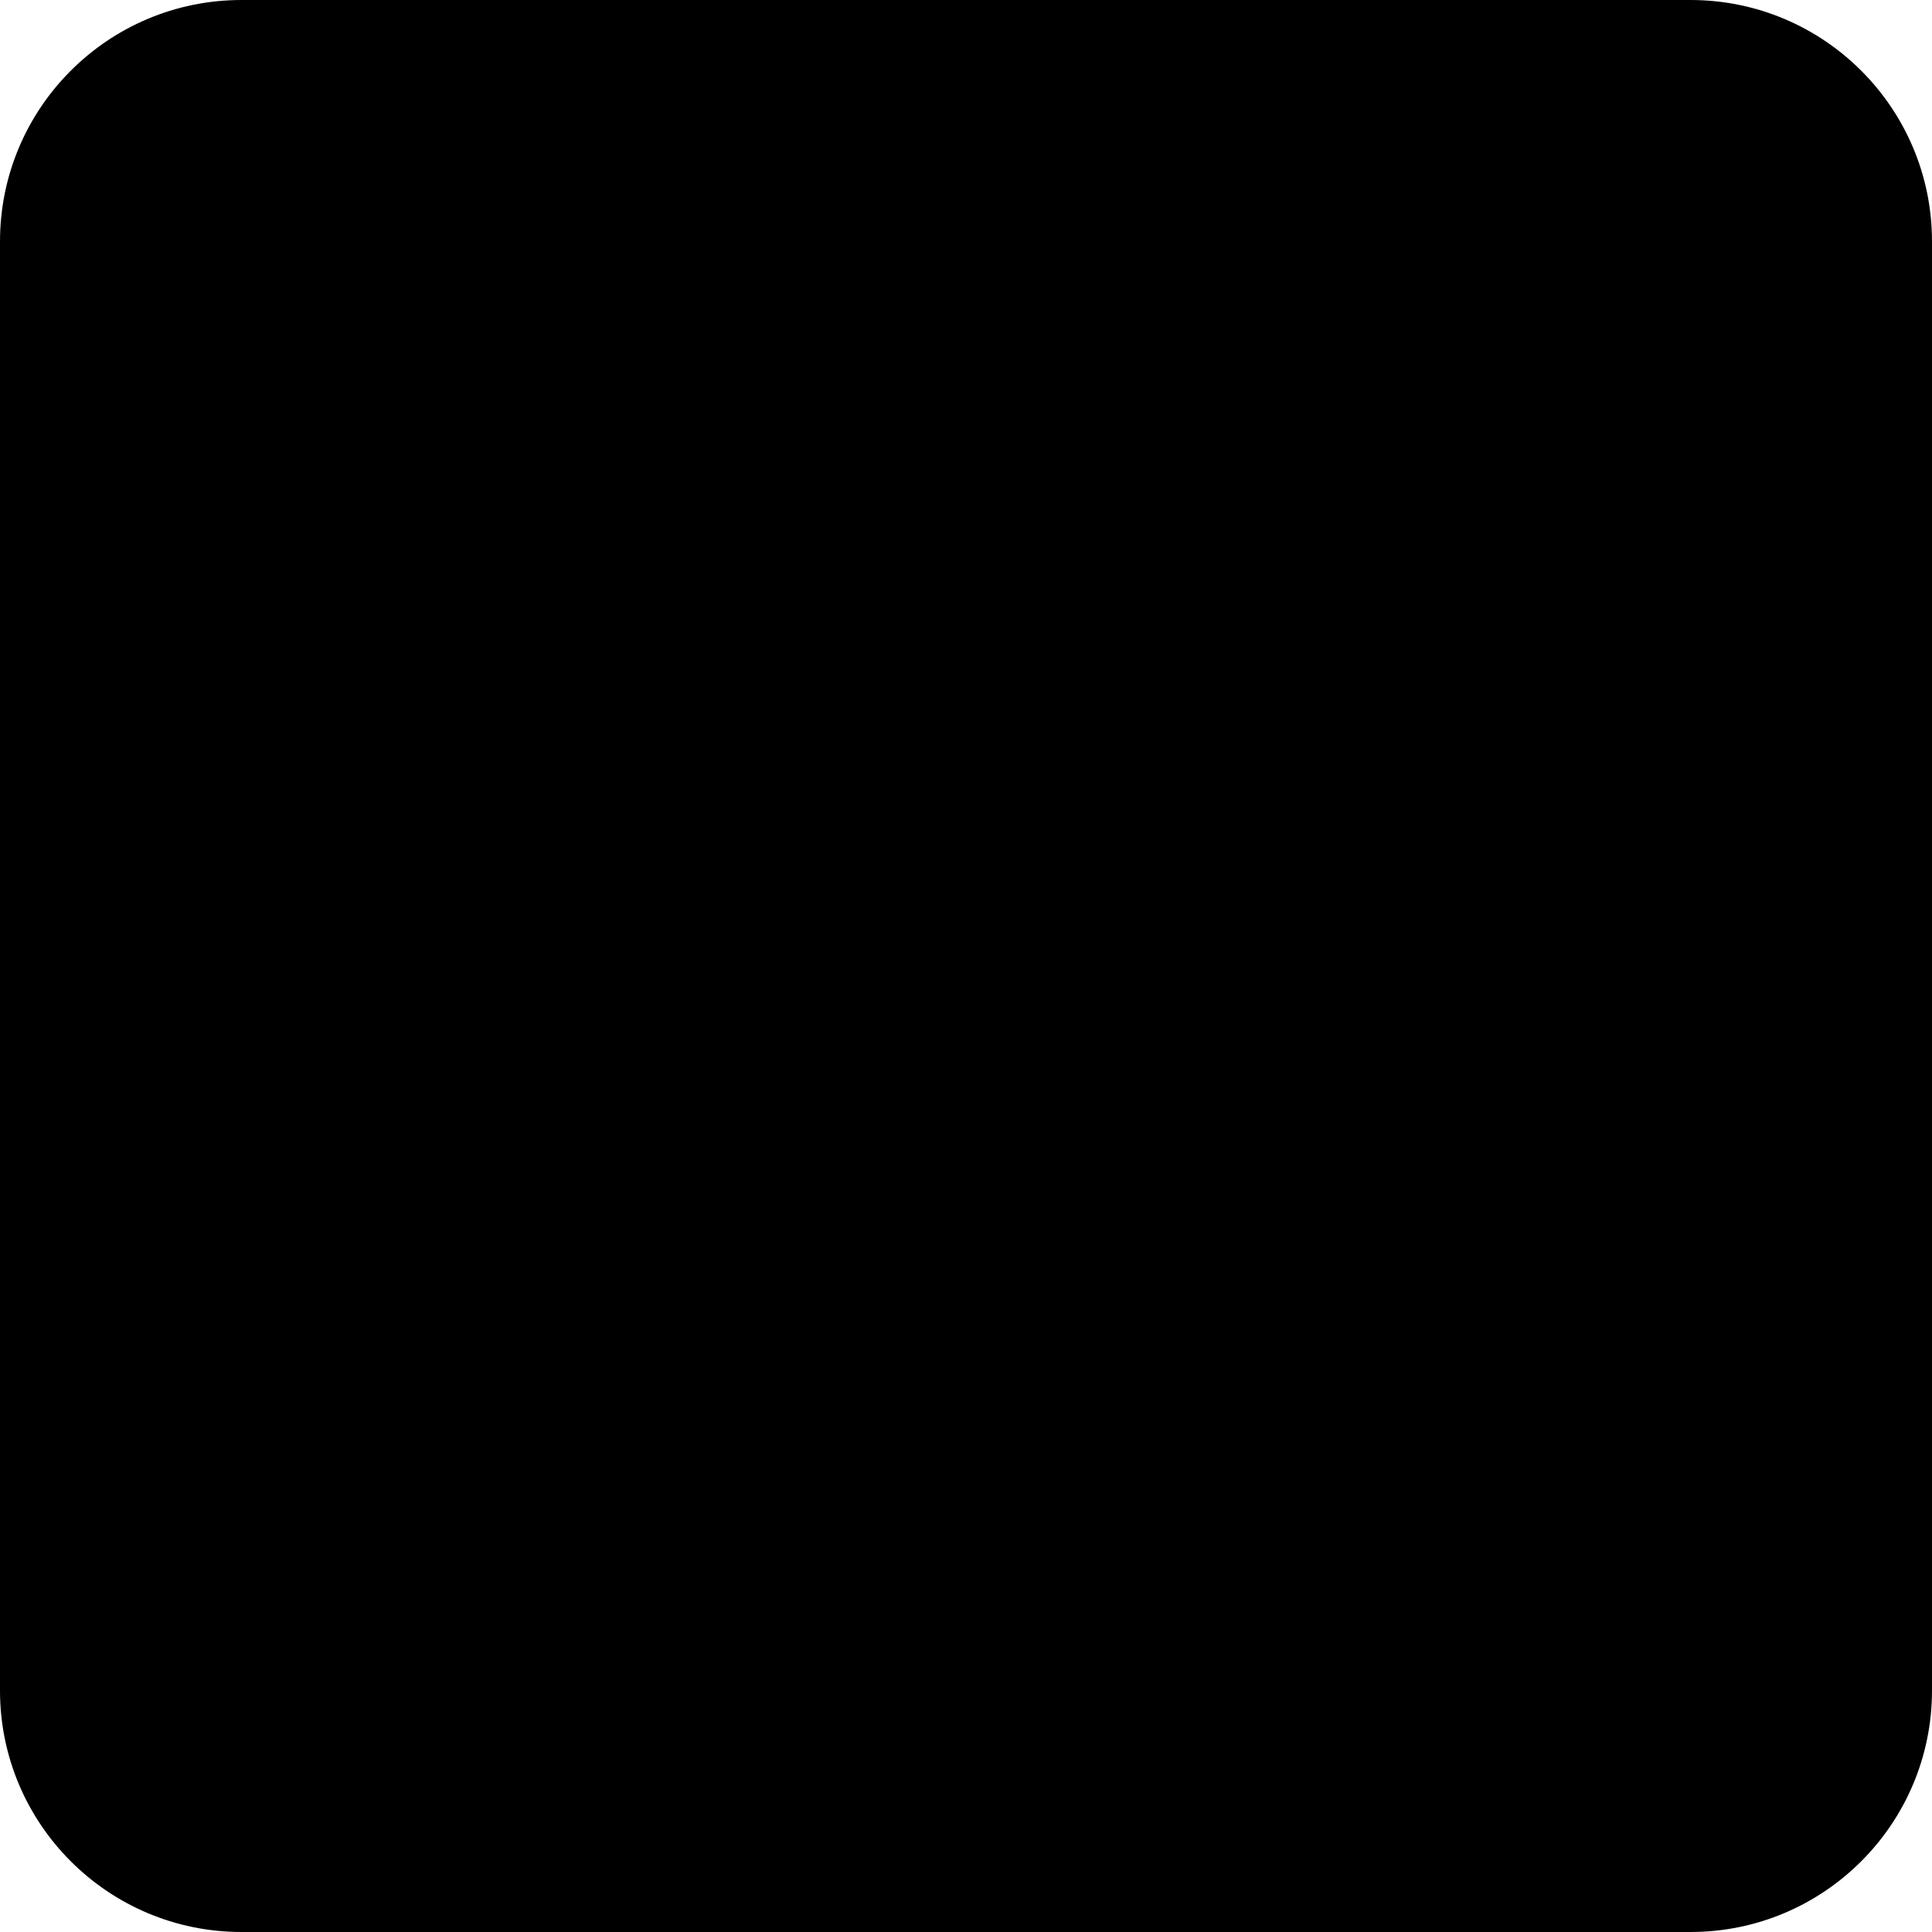
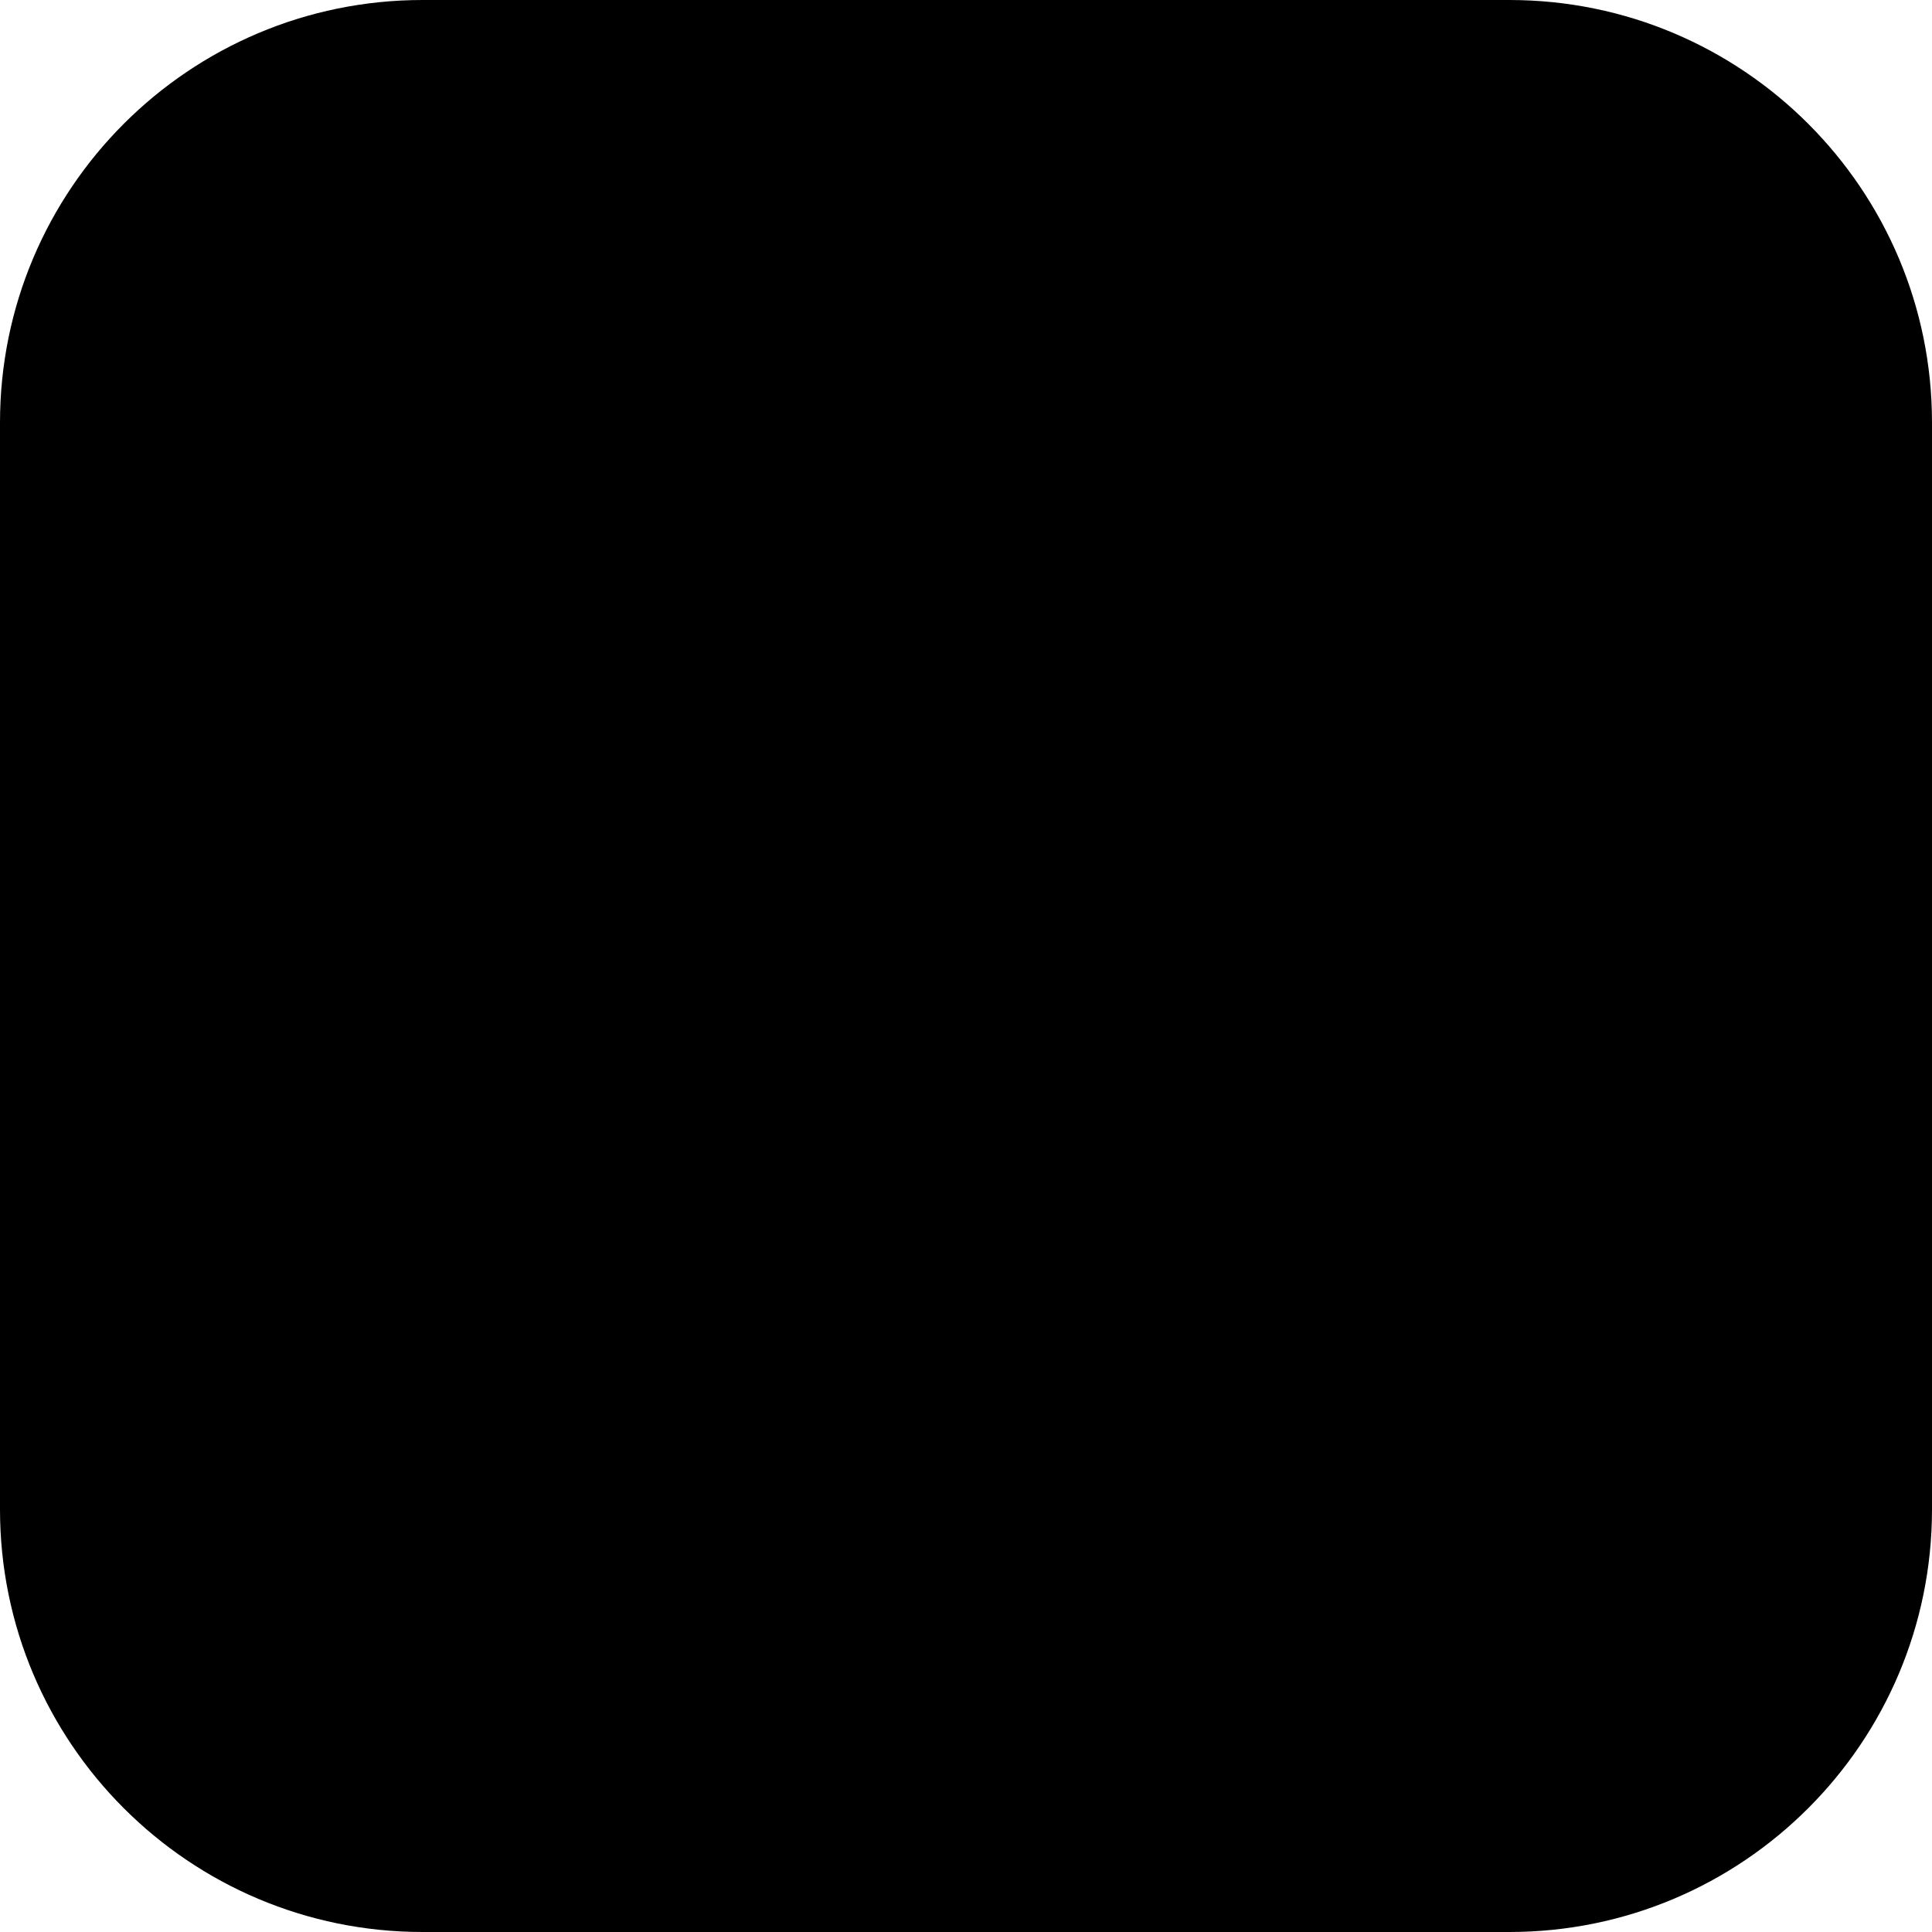
<svg xmlns="http://www.w3.org/2000/svg" viewBox="0 0 32 32">
-   <rect width="32" height="32" rx="4" fill="{{surface}}" />
-   <g fill="none" stroke="{{accent}}" stroke-width="{{stroke}}">
-     <path d="M8 8h16v16H8V8m0 8h16M16 8v16" />
-     <path fill="{{accent}}" stroke="{{surface}}" d="M5 5h6v6H5zM21 13h6v6h-6zM5 21h6v6H5z" />
+   <rect width="32" height="32" rx="7" fill="{{surface}}" />
+   <path d="M8 22 L16 10 L24 22" fill="none" stroke="{{accent}}" stroke-width="2" stroke-linecap="round" stroke-linejoin="round" />
+   <g fill="{{accent}}" stroke="{{surface}}" stroke-width="{{stroke}}">
+     <circle cx="8" cy="22" r="4.5" />
+     <circle cx="16" cy="10" r="4.5" />
+     <circle cx="24" cy="22" r="4.5" />
  </g>
</svg>
